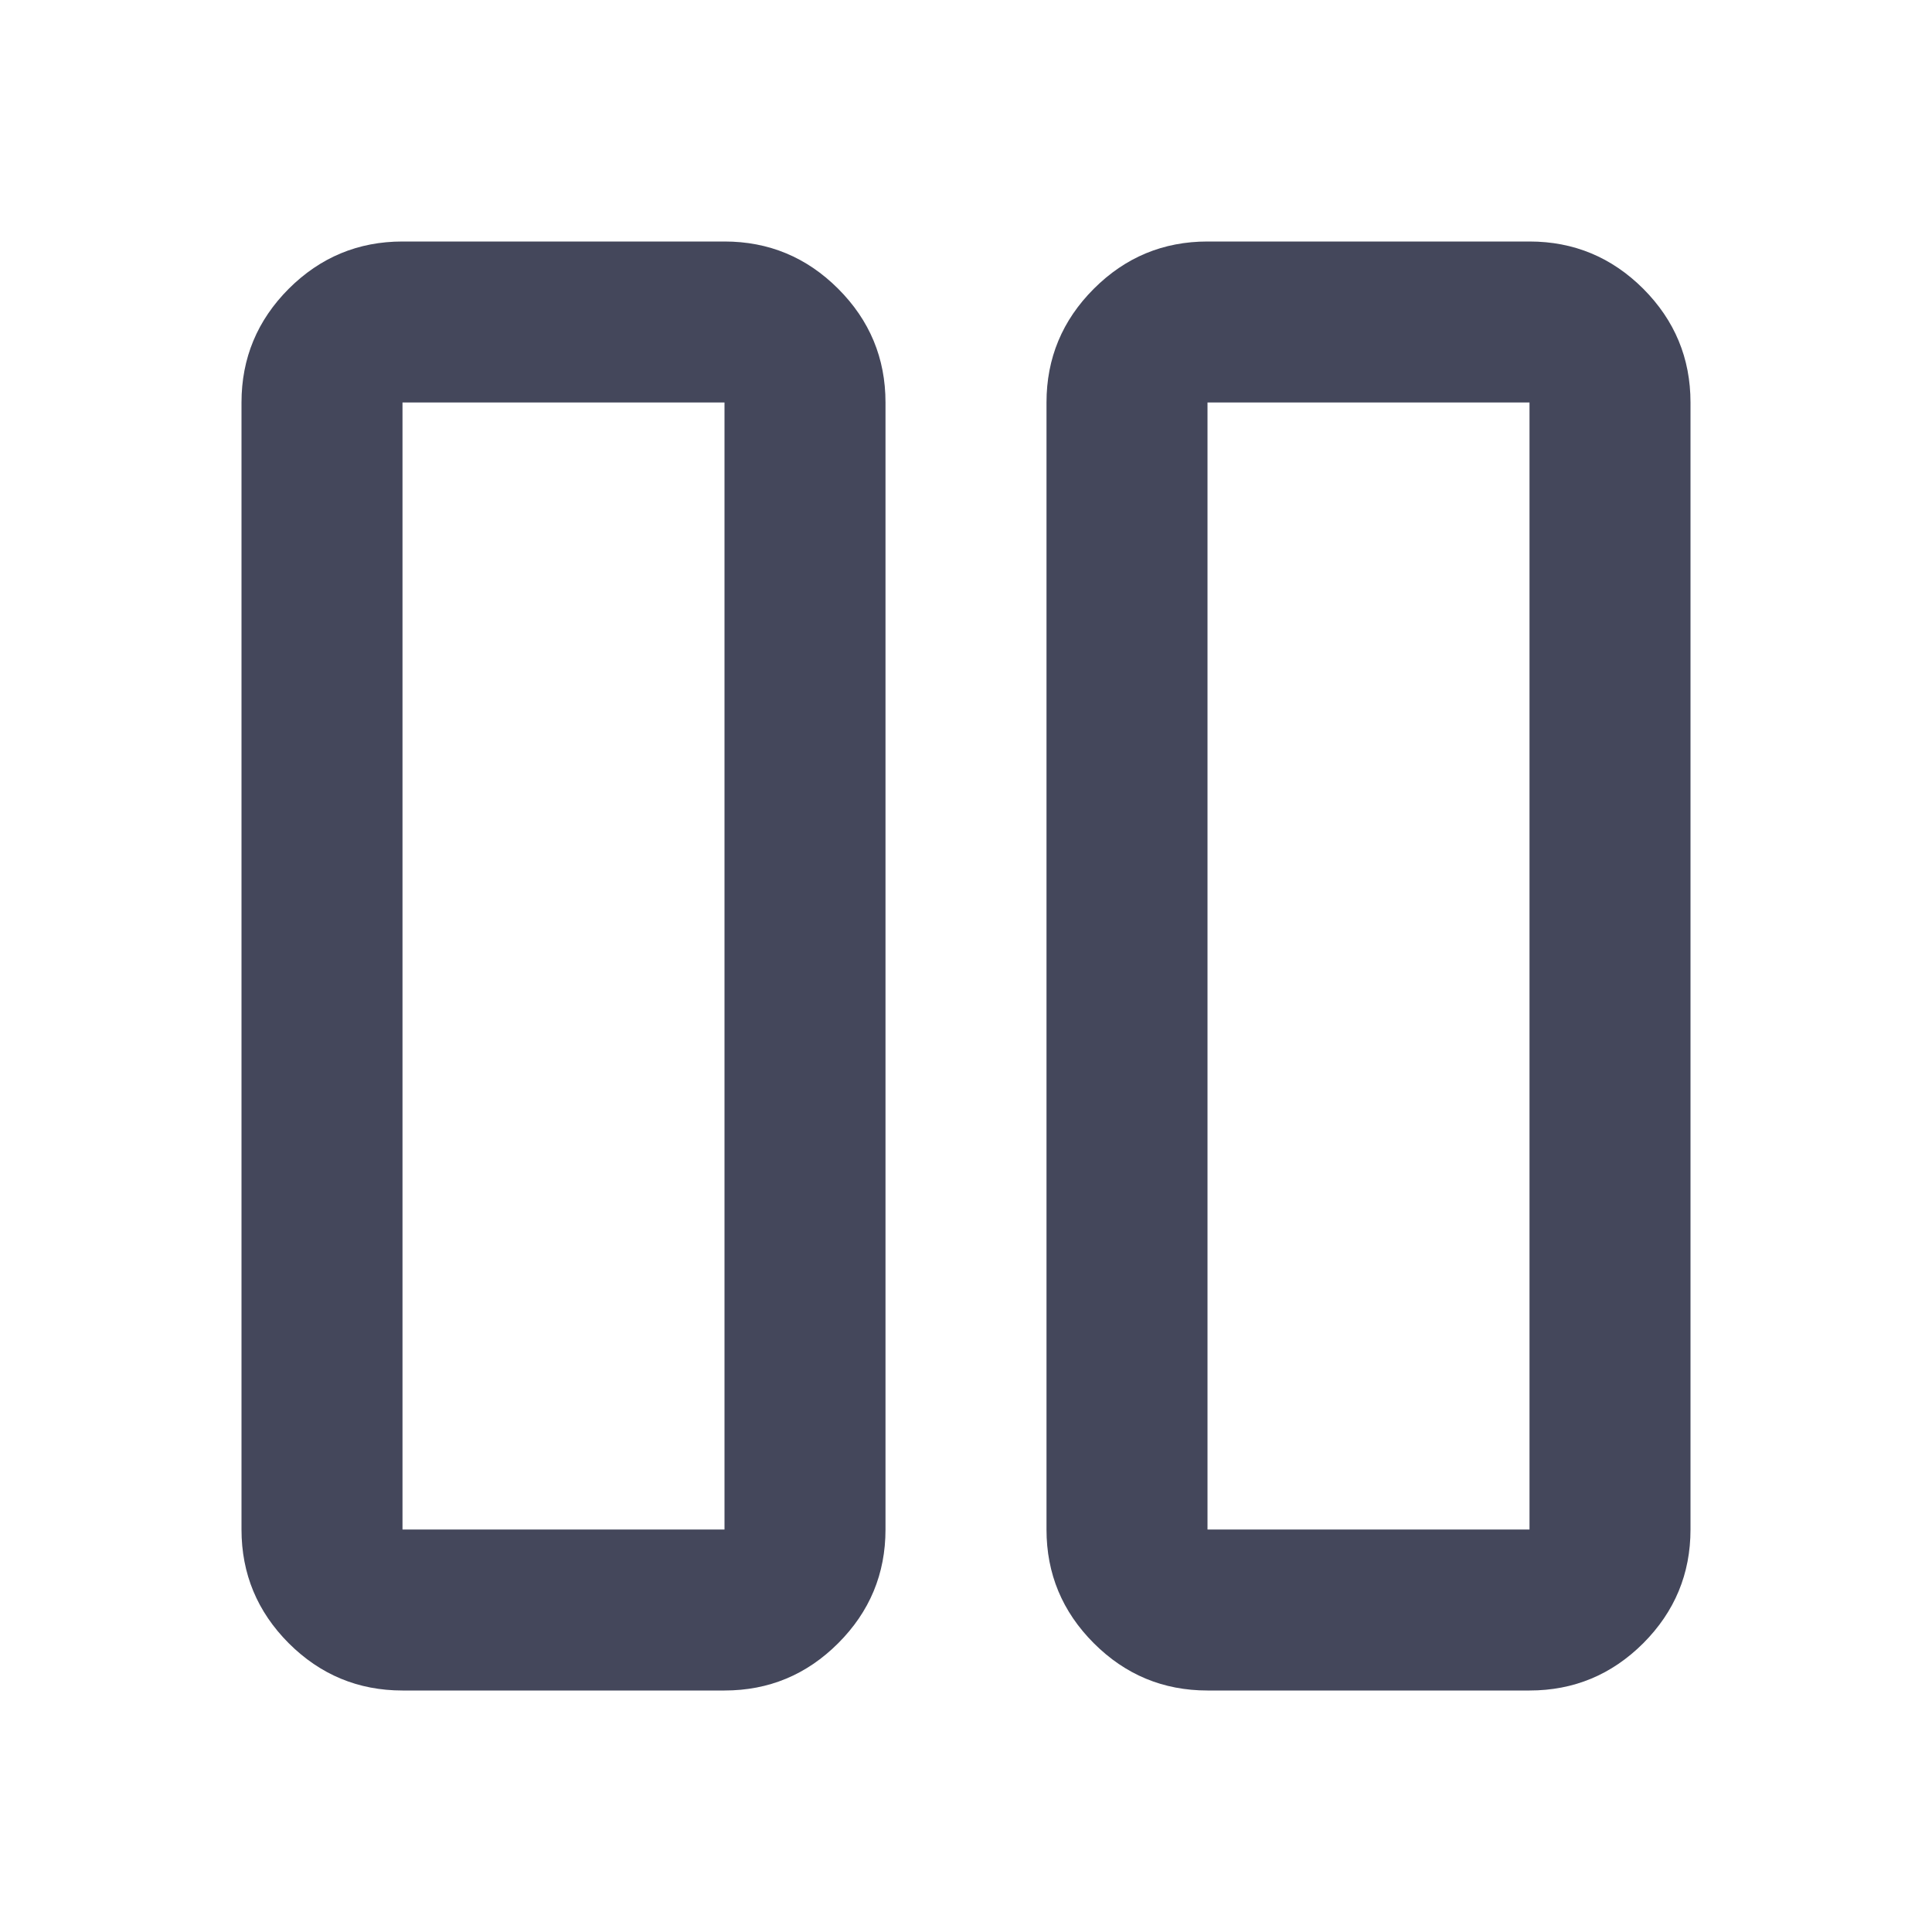
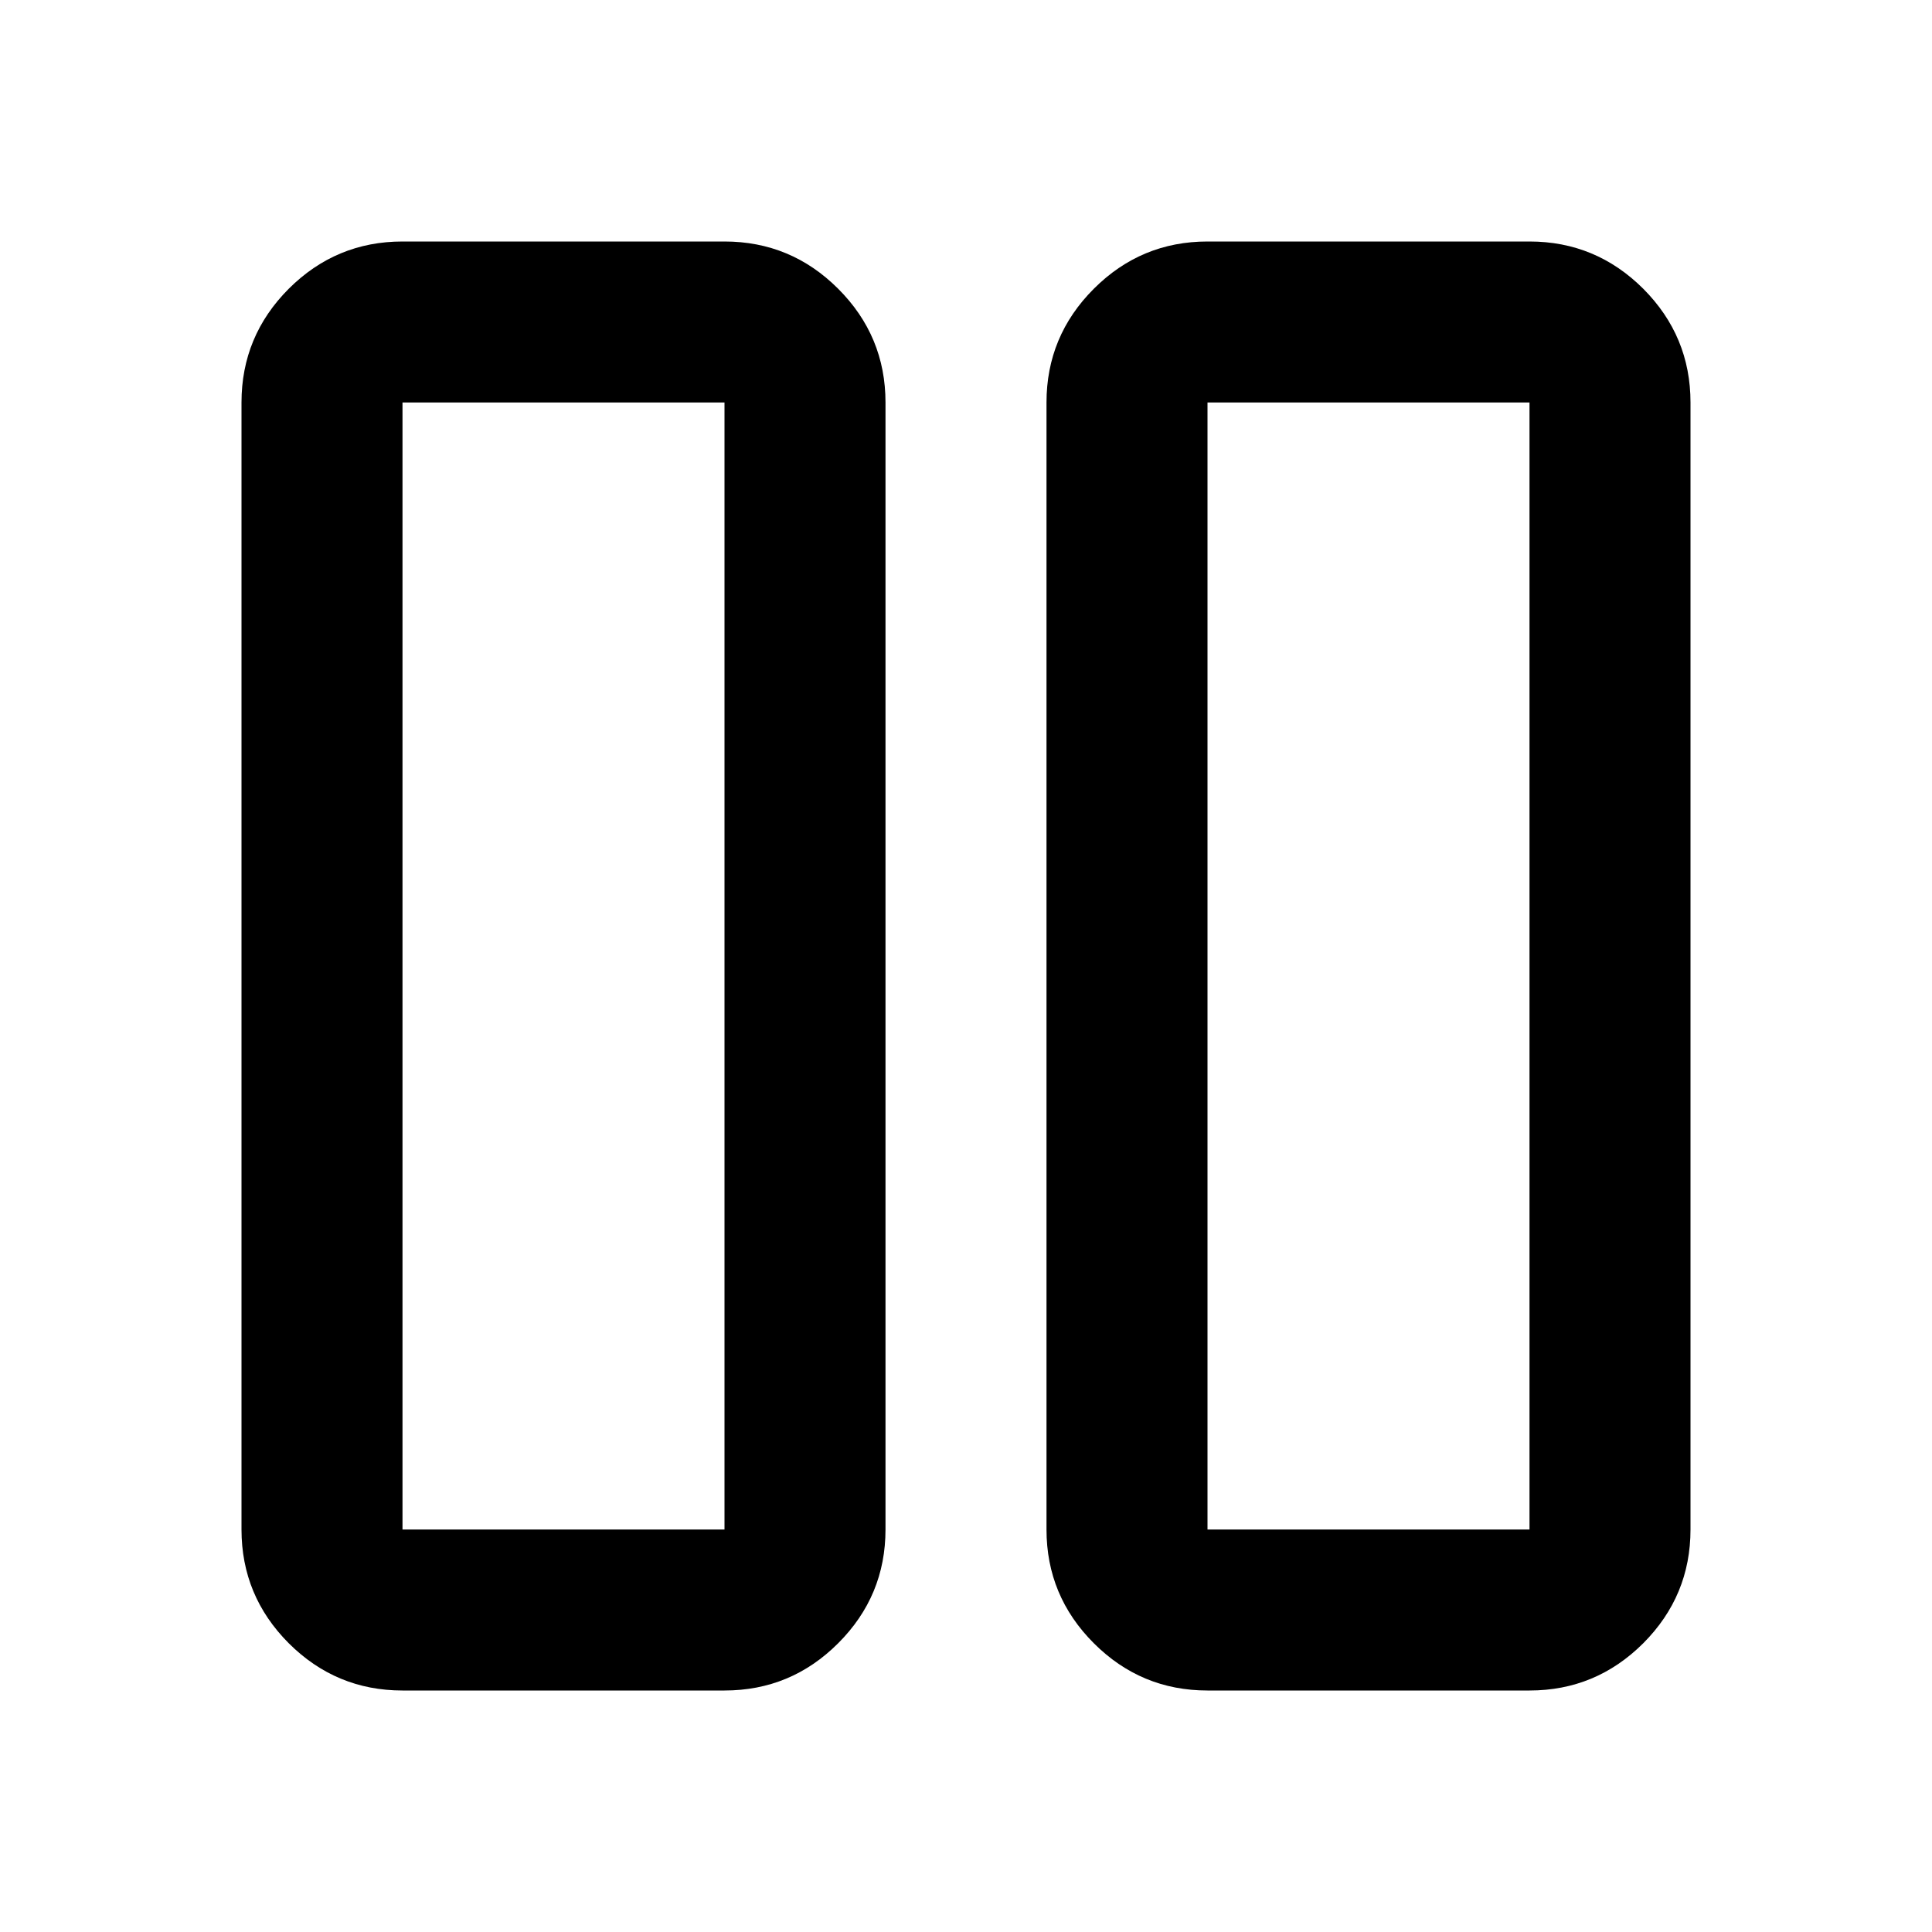
<svg xmlns="http://www.w3.org/2000/svg" width="24" height="24" viewBox="0 0 24 24" fill="none">
  <g id="mds_ic_split_panel">
-     <path id="vector" d="M13 5C13 4.45 13.196 3.979 13.588 3.587C13.979 3.196 14.45 3 15 3L19 3C19.55 3 20.021 3.196 20.413 3.587C20.804 3.979 21 4.45 21 5L21 19C21 19.55 20.804 20.021 20.413 20.413C20.021 20.804 19.55 21 19 21L15 21C14.45 21 13.979 20.804 13.588 20.413C13.196 20.021 13 19.55 13 19L13 5ZM15 5L15 19L19 19L19 5L15 5ZM3 5C3 4.45 3.196 3.979 3.587 3.587C3.979 3.196 4.45 3 5 3L9 3C9.55 3 10.021 3.196 10.412 3.587C10.804 3.979 11 4.45 11 5L11 19C11 19.55 10.804 20.021 10.412 20.413C10.021 20.804 9.55 21 9 21L5 21C4.45 21 3.979 20.804 3.587 20.413C3.196 20.021 3 19.55 3 19L3 5ZM5 5L5 19L9 19L9 5L5 5Z" fill="#44475B" />
+     <path id="vector" d="M13 5C13 4.45 13.196 3.979 13.588 3.587C13.979 3.196 14.45 3 15 3L19 3C19.55 3 20.021 3.196 20.413 3.587C20.804 3.979 21 4.45 21 5L21 19C21 19.55 20.804 20.021 20.413 20.413C20.021 20.804 19.55 21 19 21L15 21C14.45 21 13.979 20.804 13.588 20.413C13.196 20.021 13 19.55 13 19L13 5ZM15 5L15 19L19 19L19 5L15 5ZM3 5C3 4.45 3.196 3.979 3.587 3.587C3.979 3.196 4.45 3 5 3L9 3C9.55 3 10.021 3.196 10.412 3.587C10.804 3.979 11 4.45 11 5L11 19C11 19.55 10.804 20.021 10.412 20.413C10.021 20.804 9.55 21 9 21L5 21C4.45 21 3.979 20.804 3.587 20.413C3.196 20.021 3 19.55 3 19L3 5ZM5 5L5 19L9 19L9 5L5 5Z" fill="currentColor" />
  </g>
</svg>
